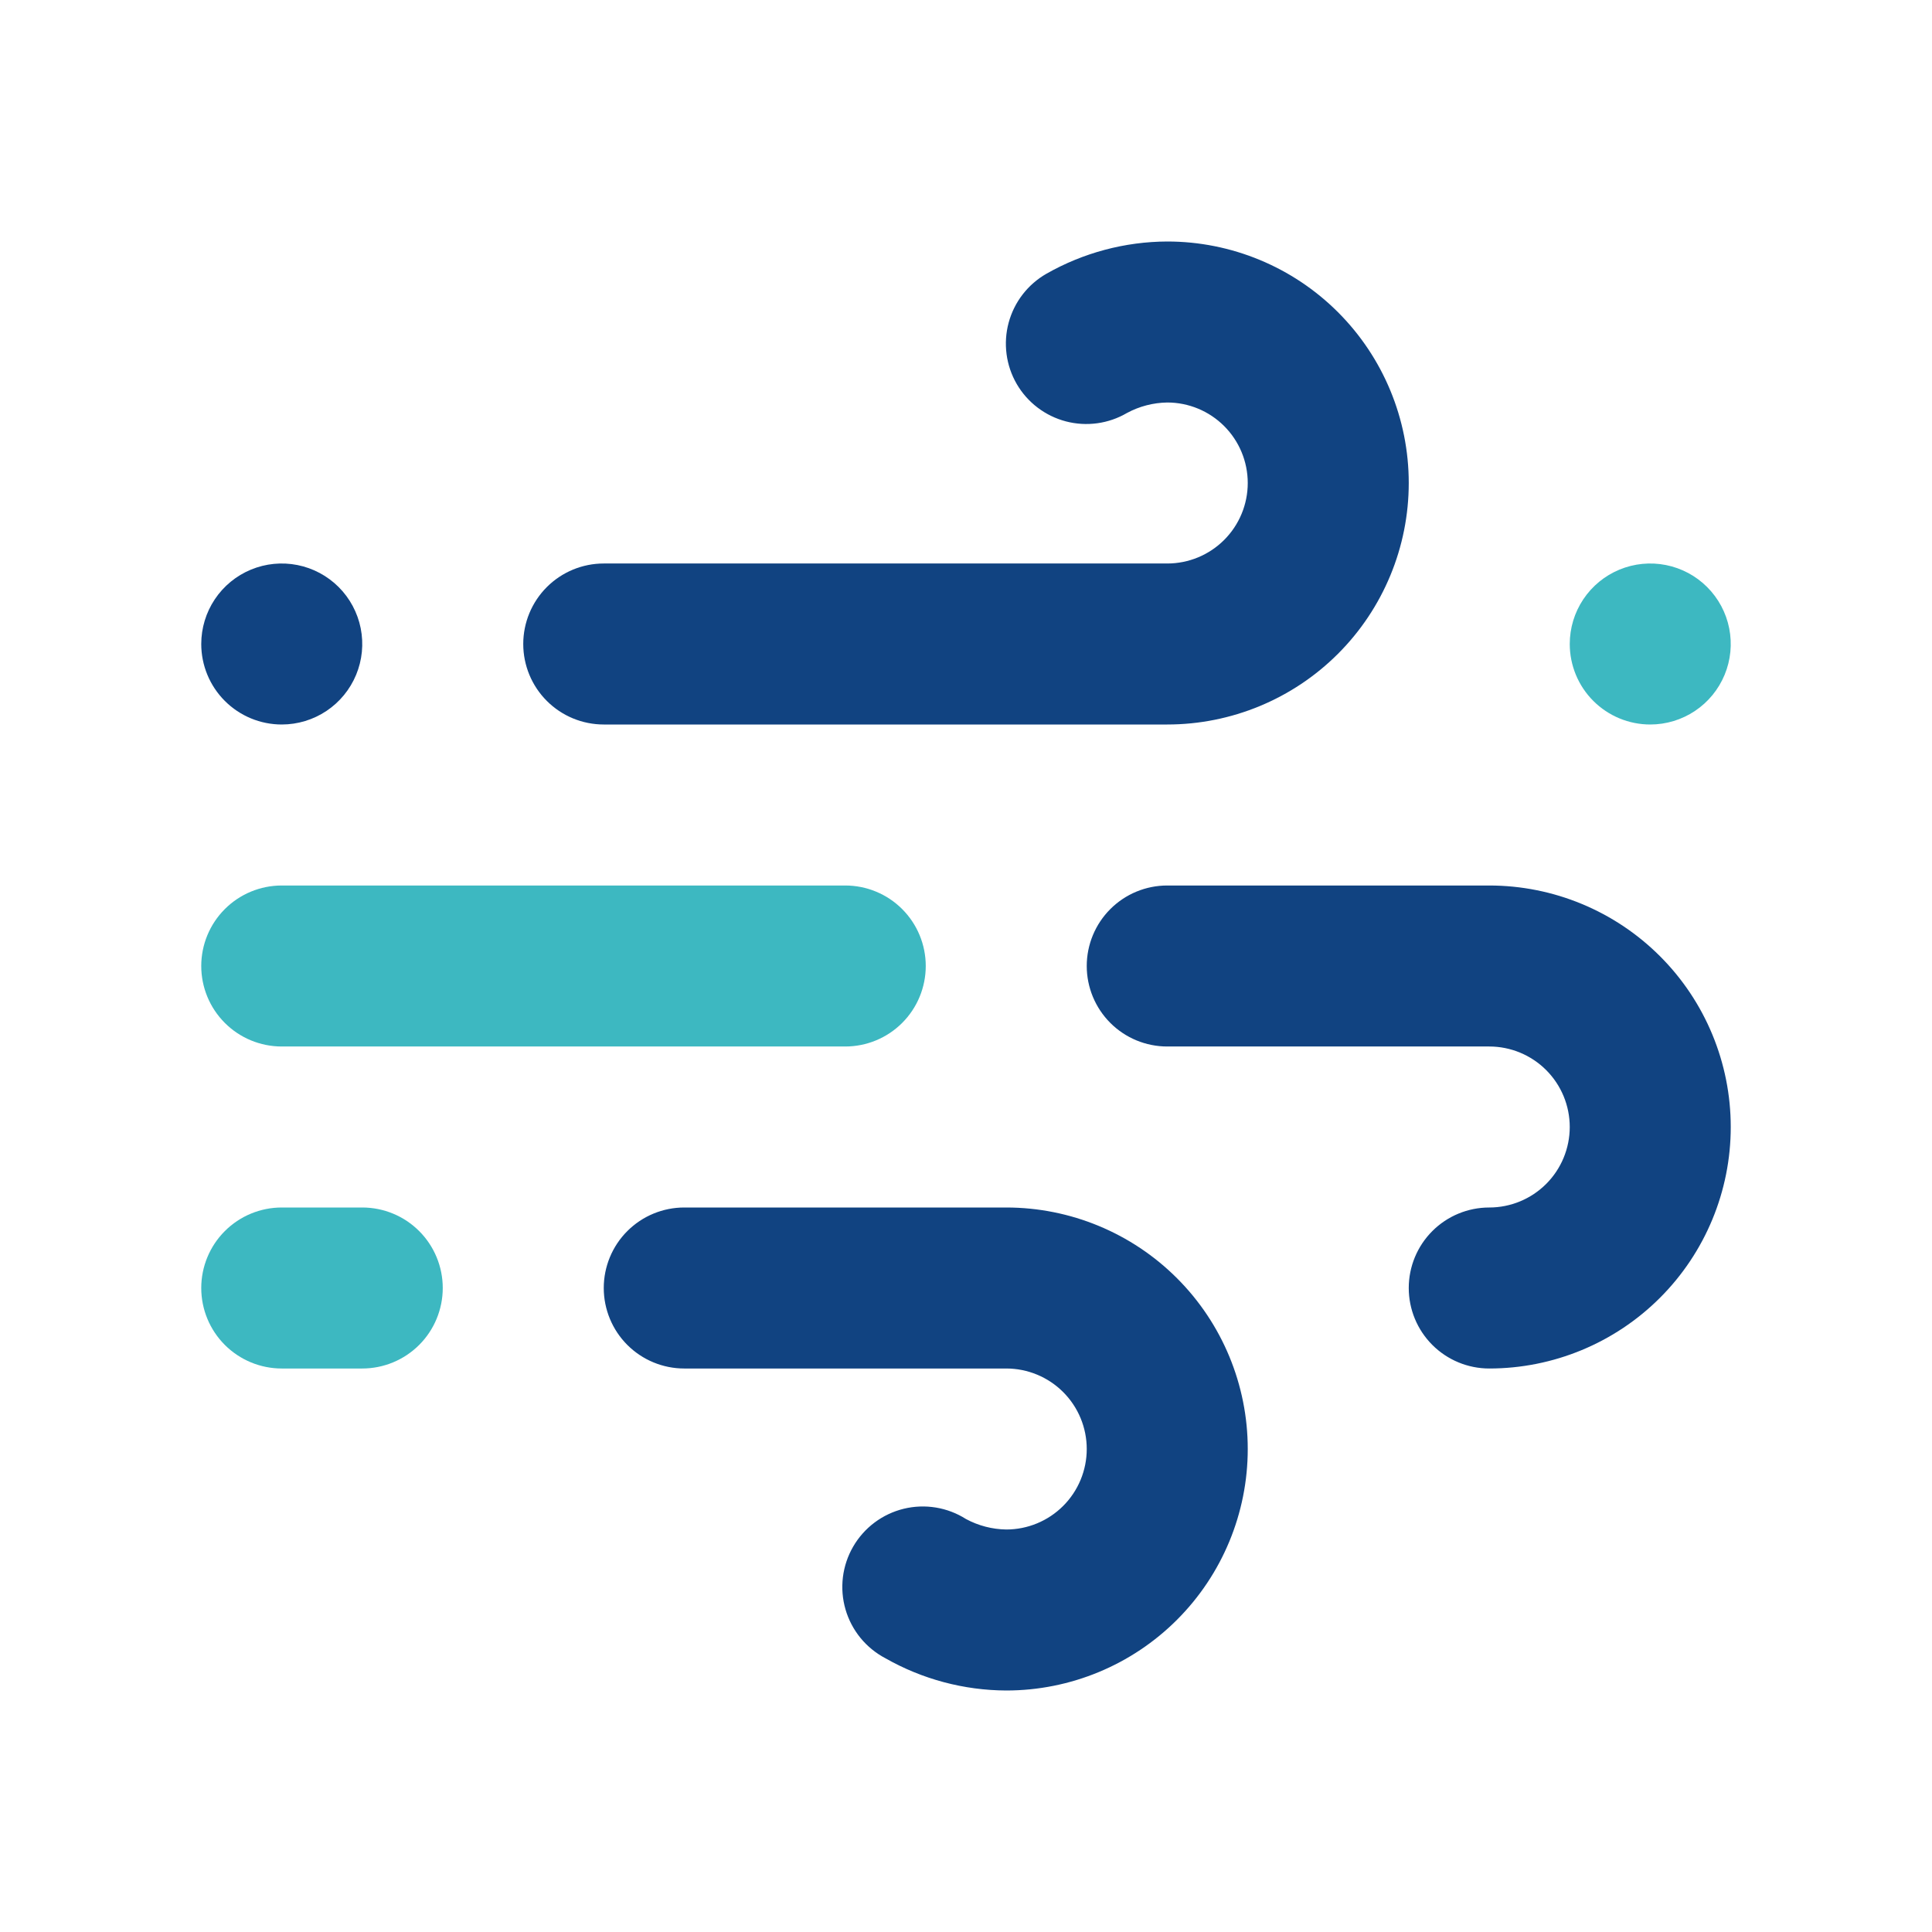
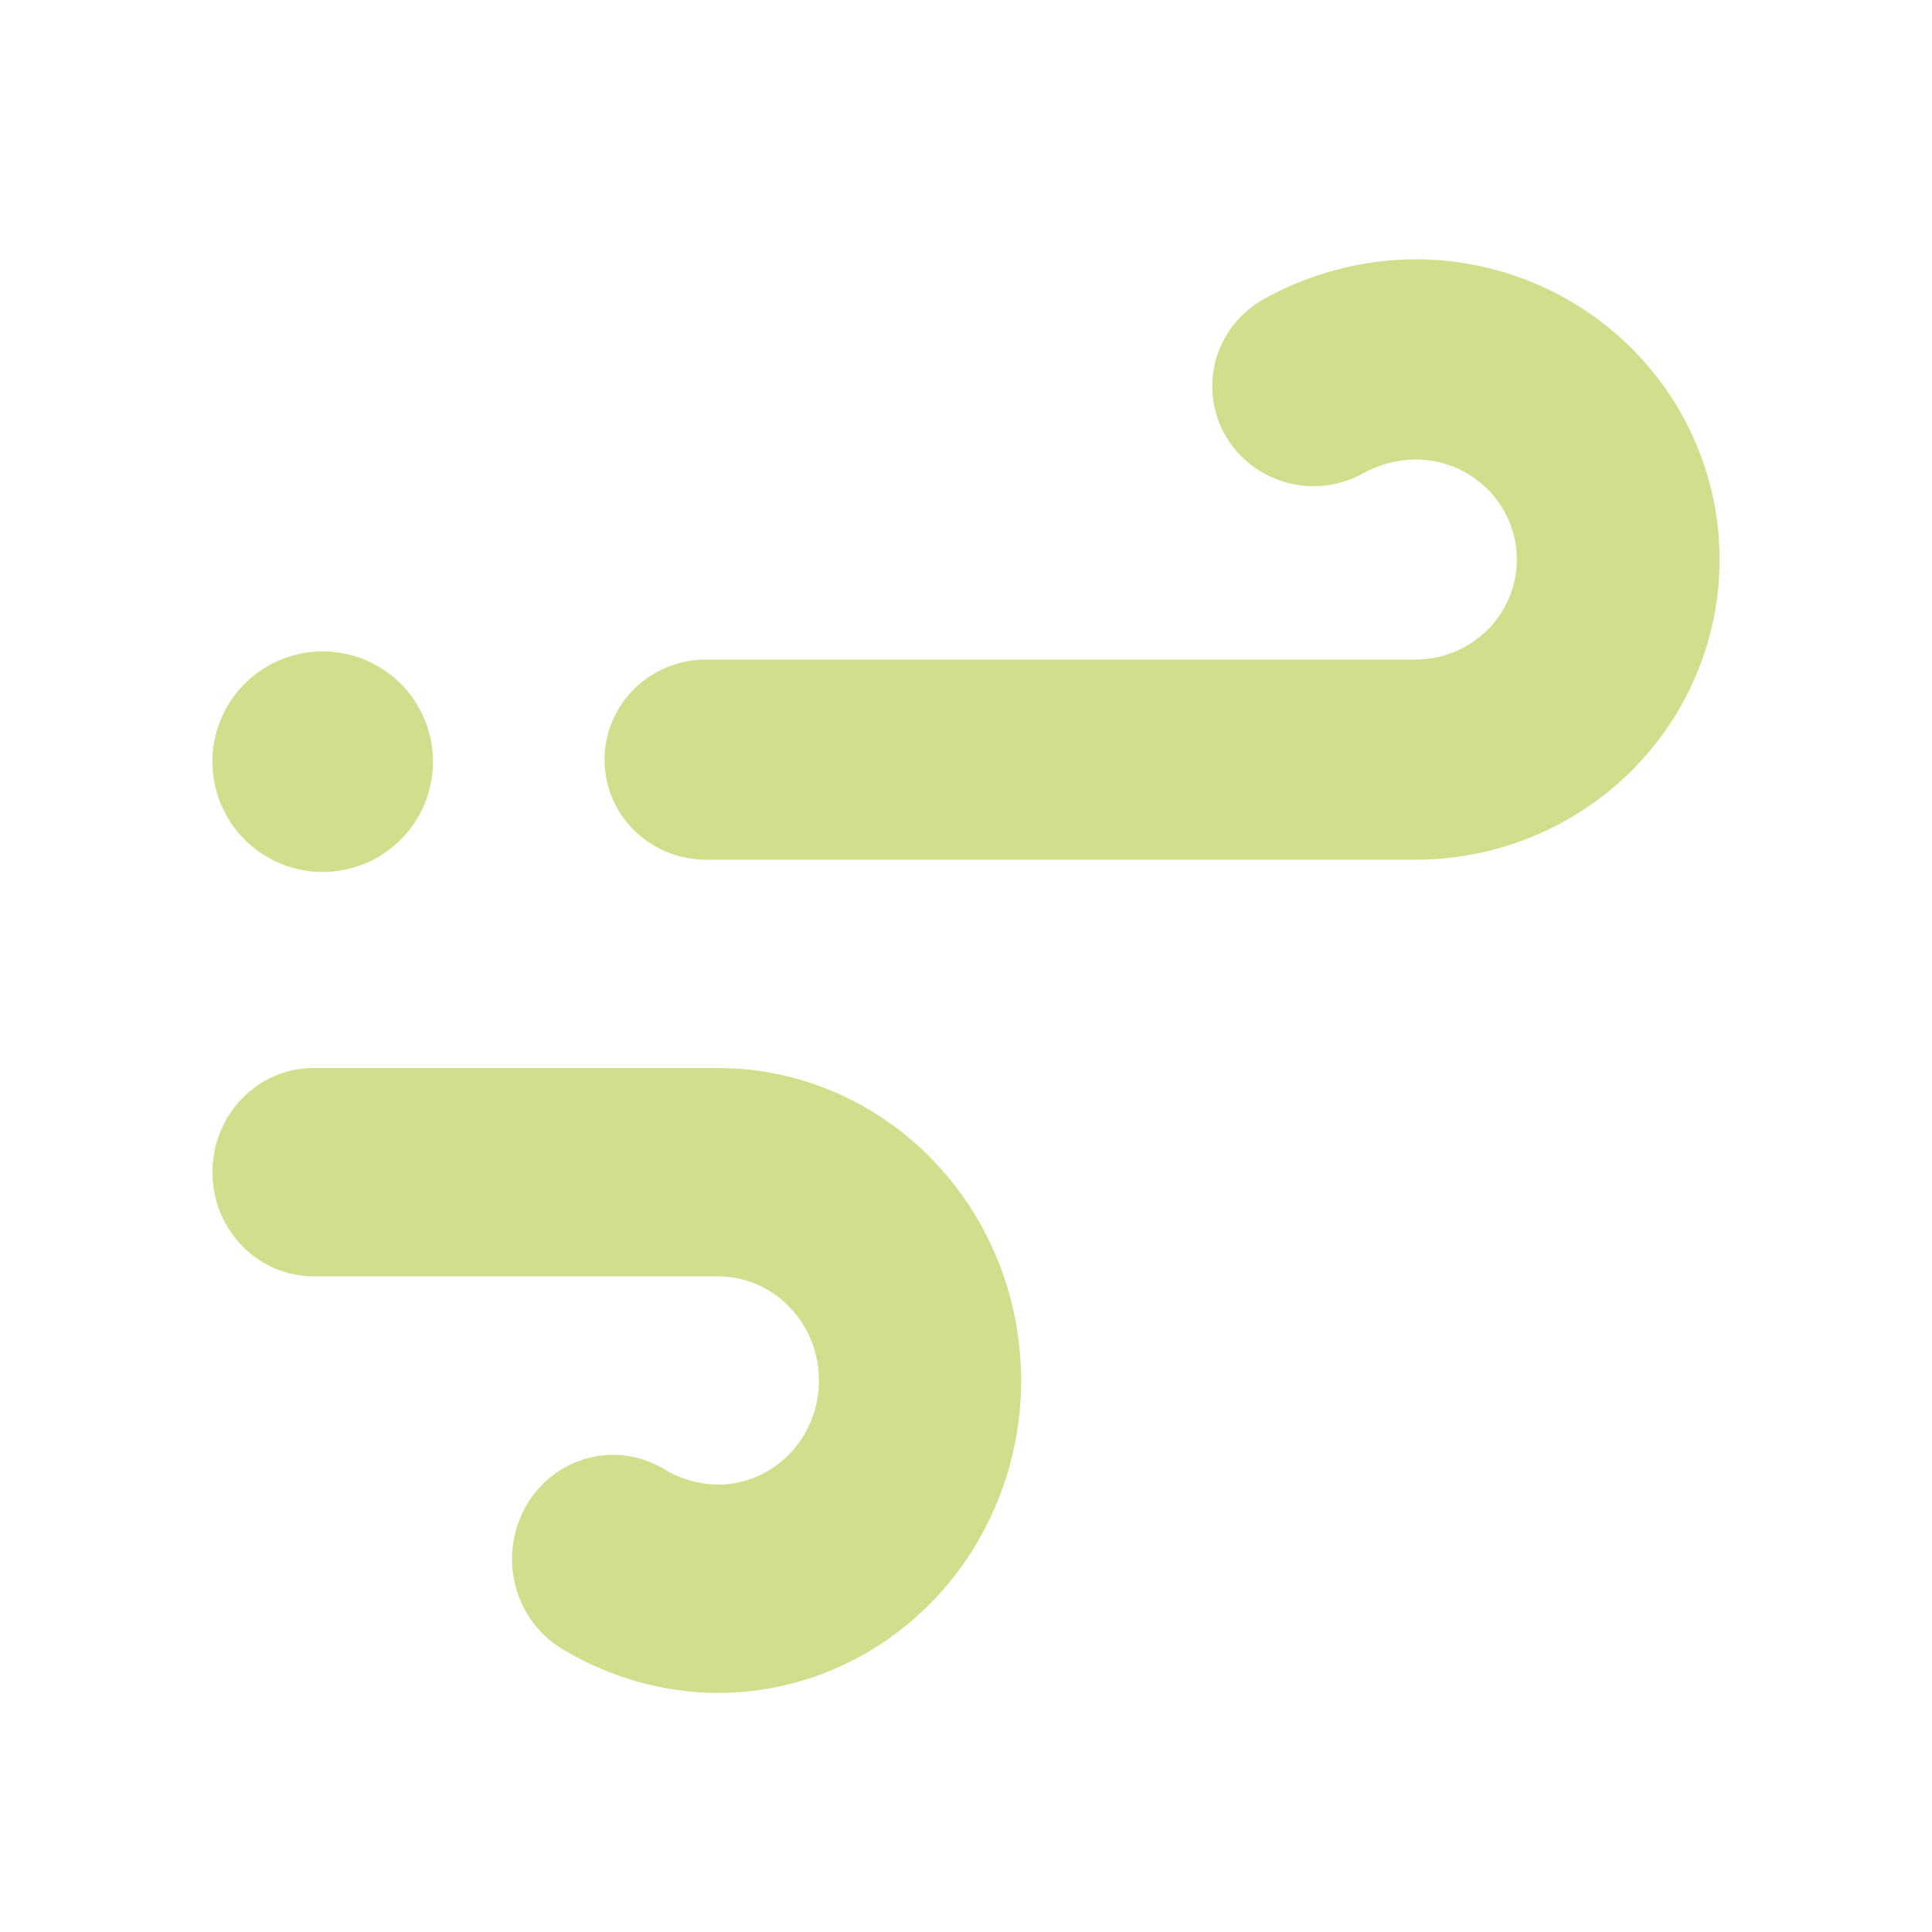
<svg xmlns="http://www.w3.org/2000/svg" width="191" height="191" viewBox="0 0 191 191" fill="none">
-   <path d="M59.688 71.625H115.396C121.728 71.625 127.801 69.11 132.278 64.632C136.755 60.155 139.271 54.082 139.271 47.75C139.271 41.418 136.755 35.345 132.278 30.868C127.801 26.39 121.728 23.875 115.396 23.875C111.209 23.892 107.098 24.989 103.458 27.058C102.546 27.578 101.746 28.273 101.104 29.104C100.462 29.934 99.991 30.884 99.717 31.897C99.443 32.91 99.373 33.968 99.51 35.009C99.646 36.05 99.988 37.053 100.514 37.961C101.04 38.867 101.74 39.659 102.574 40.293C103.407 40.927 104.358 41.391 105.37 41.657C106.383 41.923 107.439 41.987 108.476 41.844C109.514 41.702 110.513 41.356 111.417 40.826C112.641 40.167 114.006 39.813 115.396 39.792C117.507 39.792 119.531 40.63 121.023 42.123C122.516 43.615 123.354 45.639 123.354 47.75C123.354 49.861 122.516 51.885 121.023 53.377C119.531 54.87 117.507 55.708 115.396 55.708H59.688C57.577 55.708 55.553 56.547 54.06 58.039C52.568 59.532 51.729 61.556 51.729 63.667C51.729 65.777 52.568 67.802 54.06 69.294C55.553 70.787 57.577 71.625 59.688 71.625ZM147.229 87.542H115.396C113.285 87.542 111.261 88.38 109.768 89.873C108.276 91.365 107.437 93.389 107.437 95.5C107.437 97.611 108.276 99.635 109.768 101.127C111.261 102.62 113.285 103.458 115.396 103.458H147.229C149.34 103.458 151.364 104.297 152.857 105.789C154.349 107.282 155.187 109.306 155.187 111.417C155.187 113.527 154.349 115.552 152.857 117.044C151.364 118.537 149.34 119.375 147.229 119.375C145.118 119.375 143.094 120.213 141.602 121.706C140.109 123.198 139.271 125.223 139.271 127.333C139.271 129.444 140.109 131.468 141.602 132.961C143.094 134.453 145.118 135.292 147.229 135.292C153.561 135.292 159.634 132.776 164.111 128.299C168.589 123.821 171.104 117.749 171.104 111.417C171.104 105.085 168.589 99.012 164.111 94.534C159.634 90.057 153.561 87.542 147.229 87.542ZM99.479 119.375H67.646C65.535 119.375 63.511 120.213 62.018 121.706C60.526 123.198 59.688 125.223 59.688 127.333C59.688 129.444 60.526 131.468 62.018 132.961C63.511 134.453 65.535 135.292 67.646 135.292H99.479C101.59 135.292 103.614 136.13 105.107 137.623C106.599 139.115 107.437 141.139 107.437 143.25C107.437 145.361 106.599 147.385 105.107 148.877C103.614 150.37 101.59 151.208 99.479 151.208C98.089 151.187 96.724 150.832 95.5 150.174C94.594 149.598 93.581 149.211 92.522 149.037C91.463 148.863 90.38 148.905 89.337 149.16C88.295 149.415 87.315 149.879 86.456 150.523C85.597 151.167 84.878 151.978 84.341 152.907C83.803 153.836 83.46 154.865 83.33 155.93C83.201 156.996 83.288 158.076 83.587 159.107C83.886 160.138 84.391 161.098 85.07 161.929C85.75 162.759 86.591 163.444 87.542 163.942C91.181 166.011 95.293 167.108 99.479 167.125C105.811 167.125 111.884 164.61 116.361 160.132C120.839 155.655 123.354 149.582 123.354 143.25C123.354 136.918 120.839 130.845 116.361 126.368C111.884 121.89 105.811 119.375 99.479 119.375Z" fill="#114381" />
-   <path d="M83.562 103.458H27.854C25.744 103.458 23.719 102.62 22.227 101.127C20.734 99.635 19.896 97.611 19.896 95.5C19.896 93.389 20.734 91.365 22.227 89.873C23.719 88.38 25.744 87.542 27.854 87.542H83.562C85.673 87.542 87.697 88.38 89.19 89.873C90.682 91.365 91.521 93.389 91.521 95.5C91.521 97.611 90.682 99.635 89.19 101.127C87.697 102.62 85.673 103.458 83.562 103.458Z" fill="#3DB8C1" />
-   <path d="M27.854 119.375H35.812C37.923 119.375 39.947 120.213 41.44 121.706C42.932 123.198 43.771 125.223 43.771 127.333C43.771 129.444 42.932 131.468 41.44 132.961C39.947 134.453 37.923 135.292 35.812 135.292H27.854C25.744 135.292 23.719 134.453 22.227 132.961C20.734 131.468 19.896 129.444 19.896 127.333C19.896 125.223 20.734 123.198 22.227 121.706C23.719 120.213 25.744 119.375 27.854 119.375Z" fill="#3DB8C1" />
-   <path d="M32.276 70.284C30.967 71.158 29.428 71.625 27.854 71.625C25.744 71.625 23.719 70.787 22.227 69.294C20.734 67.802 19.896 65.777 19.896 63.667C19.896 62.093 20.363 60.554 21.237 59.245C22.111 57.937 23.355 56.916 24.809 56.314C26.263 55.712 27.863 55.554 29.407 55.861C30.951 56.168 32.369 56.926 33.482 58.039C34.595 59.152 35.352 60.57 35.66 62.114C35.967 63.658 35.809 65.258 35.207 66.712C34.604 68.166 33.584 69.409 32.276 70.284Z" fill="#114381" />
-   <path d="M167.567 70.284C166.259 71.158 164.72 71.625 163.146 71.625C161.035 71.625 159.011 70.787 157.518 69.294C156.026 67.802 155.188 65.777 155.188 63.667C155.188 62.093 155.654 60.554 156.529 59.245C157.403 57.937 158.646 56.916 160.1 56.314C161.555 55.712 163.155 55.554 164.698 55.861C166.242 56.168 167.66 56.926 168.773 58.039C169.886 59.152 170.644 60.57 170.951 62.114C171.258 63.658 171.101 65.258 170.498 66.712C169.896 68.166 168.876 69.409 167.567 70.284Z" fill="#3DB8C1" />
+   <path d="M30.994 105.585H70.969C78.921 105.585 86.547 108.84 92.17 114.633C97.792 120.426 100.951 128.283 100.951 136.476C100.951 144.668 97.792 152.525 92.17 158.318C86.547 164.111 78.921 167.366 70.969 167.366C65.712 167.343 60.549 165.925 55.979 163.247C54.784 162.603 53.729 161.717 52.875 160.643C52.022 159.568 51.389 158.326 51.013 156.992C50.637 155.659 50.528 154.26 50.69 152.882C50.853 151.503 51.284 150.173 51.959 148.97C52.633 147.768 53.537 146.719 54.615 145.886C55.694 145.052 56.924 144.453 58.233 144.122C59.543 143.792 60.903 143.738 62.233 143.963C63.563 144.189 64.835 144.689 65.973 145.434C67.51 146.286 69.224 146.745 70.969 146.772C73.62 146.772 76.162 145.688 78.036 143.757C79.91 141.826 80.963 139.206 80.963 136.476C80.963 133.745 79.91 131.126 78.036 129.195C76.162 127.264 73.62 126.179 70.969 126.179H30.994C28.343 126.179 25.801 125.094 23.927 123.163C22.053 121.232 21 118.613 21 115.882C21 113.151 22.053 110.532 23.927 108.601C25.801 106.67 28.343 105.585 30.994 105.585Z" fill="#CFDF8C" />
+   <path d="M139.936 84.992H69.786C67.128 84.992 64.579 83.95 62.699 82.094C60.82 80.239 59.764 77.723 59.764 75.099C59.764 72.475 60.82 69.959 62.699 68.103C64.579 66.248 67.128 65.206 69.786 65.206H139.936C142.594 65.206 145.143 64.164 147.022 62.308C148.901 60.453 149.957 57.937 149.957 55.313C149.957 52.689 148.901 50.173 147.022 48.318C145.143 46.462 142.594 45.42 139.936 45.42C138.185 45.446 136.467 45.887 134.925 46.706C133.787 47.364 132.529 47.794 131.222 47.972C129.916 48.149 128.587 48.07 127.311 47.739C126.036 47.408 124.839 46.832 123.79 46.044C122.74 45.255 121.859 44.27 121.196 43.145C120.533 42.016 120.103 40.768 119.931 39.474C119.759 38.181 119.848 36.866 120.192 35.606C120.537 34.346 121.131 33.166 121.939 32.134C122.748 31.102 123.755 30.238 124.904 29.591C129.486 27.019 134.664 25.656 139.936 25.634C147.909 25.634 155.556 28.761 161.194 34.327C166.833 39.893 170 47.442 170 55.313C170 63.184 166.833 70.733 161.194 76.299C155.556 81.865 147.909 84.992 139.936 84.992Z" fill="#CFDF8C" />
+   <path d="M37.959 84.366C36.167 85.564 34.059 86.203 31.902 86.203C29.011 86.203 26.238 85.055 24.193 83.01C22.149 80.965 21 78.192 21 75.301C21 73.144 21.639 71.037 22.837 69.244C24.035 67.451 25.738 66.053 27.73 65.228C29.722 64.403 31.915 64.187 34.029 64.608C36.144 65.028 38.087 66.067 39.612 67.592C41.136 69.116 42.175 71.059 42.595 73.174C43.016 75.289 42.8 77.481 41.975 79.473C41.15 81.465 39.752 83.168 37.959 84.366Z" fill="#CFDF8C" />
</svg>
